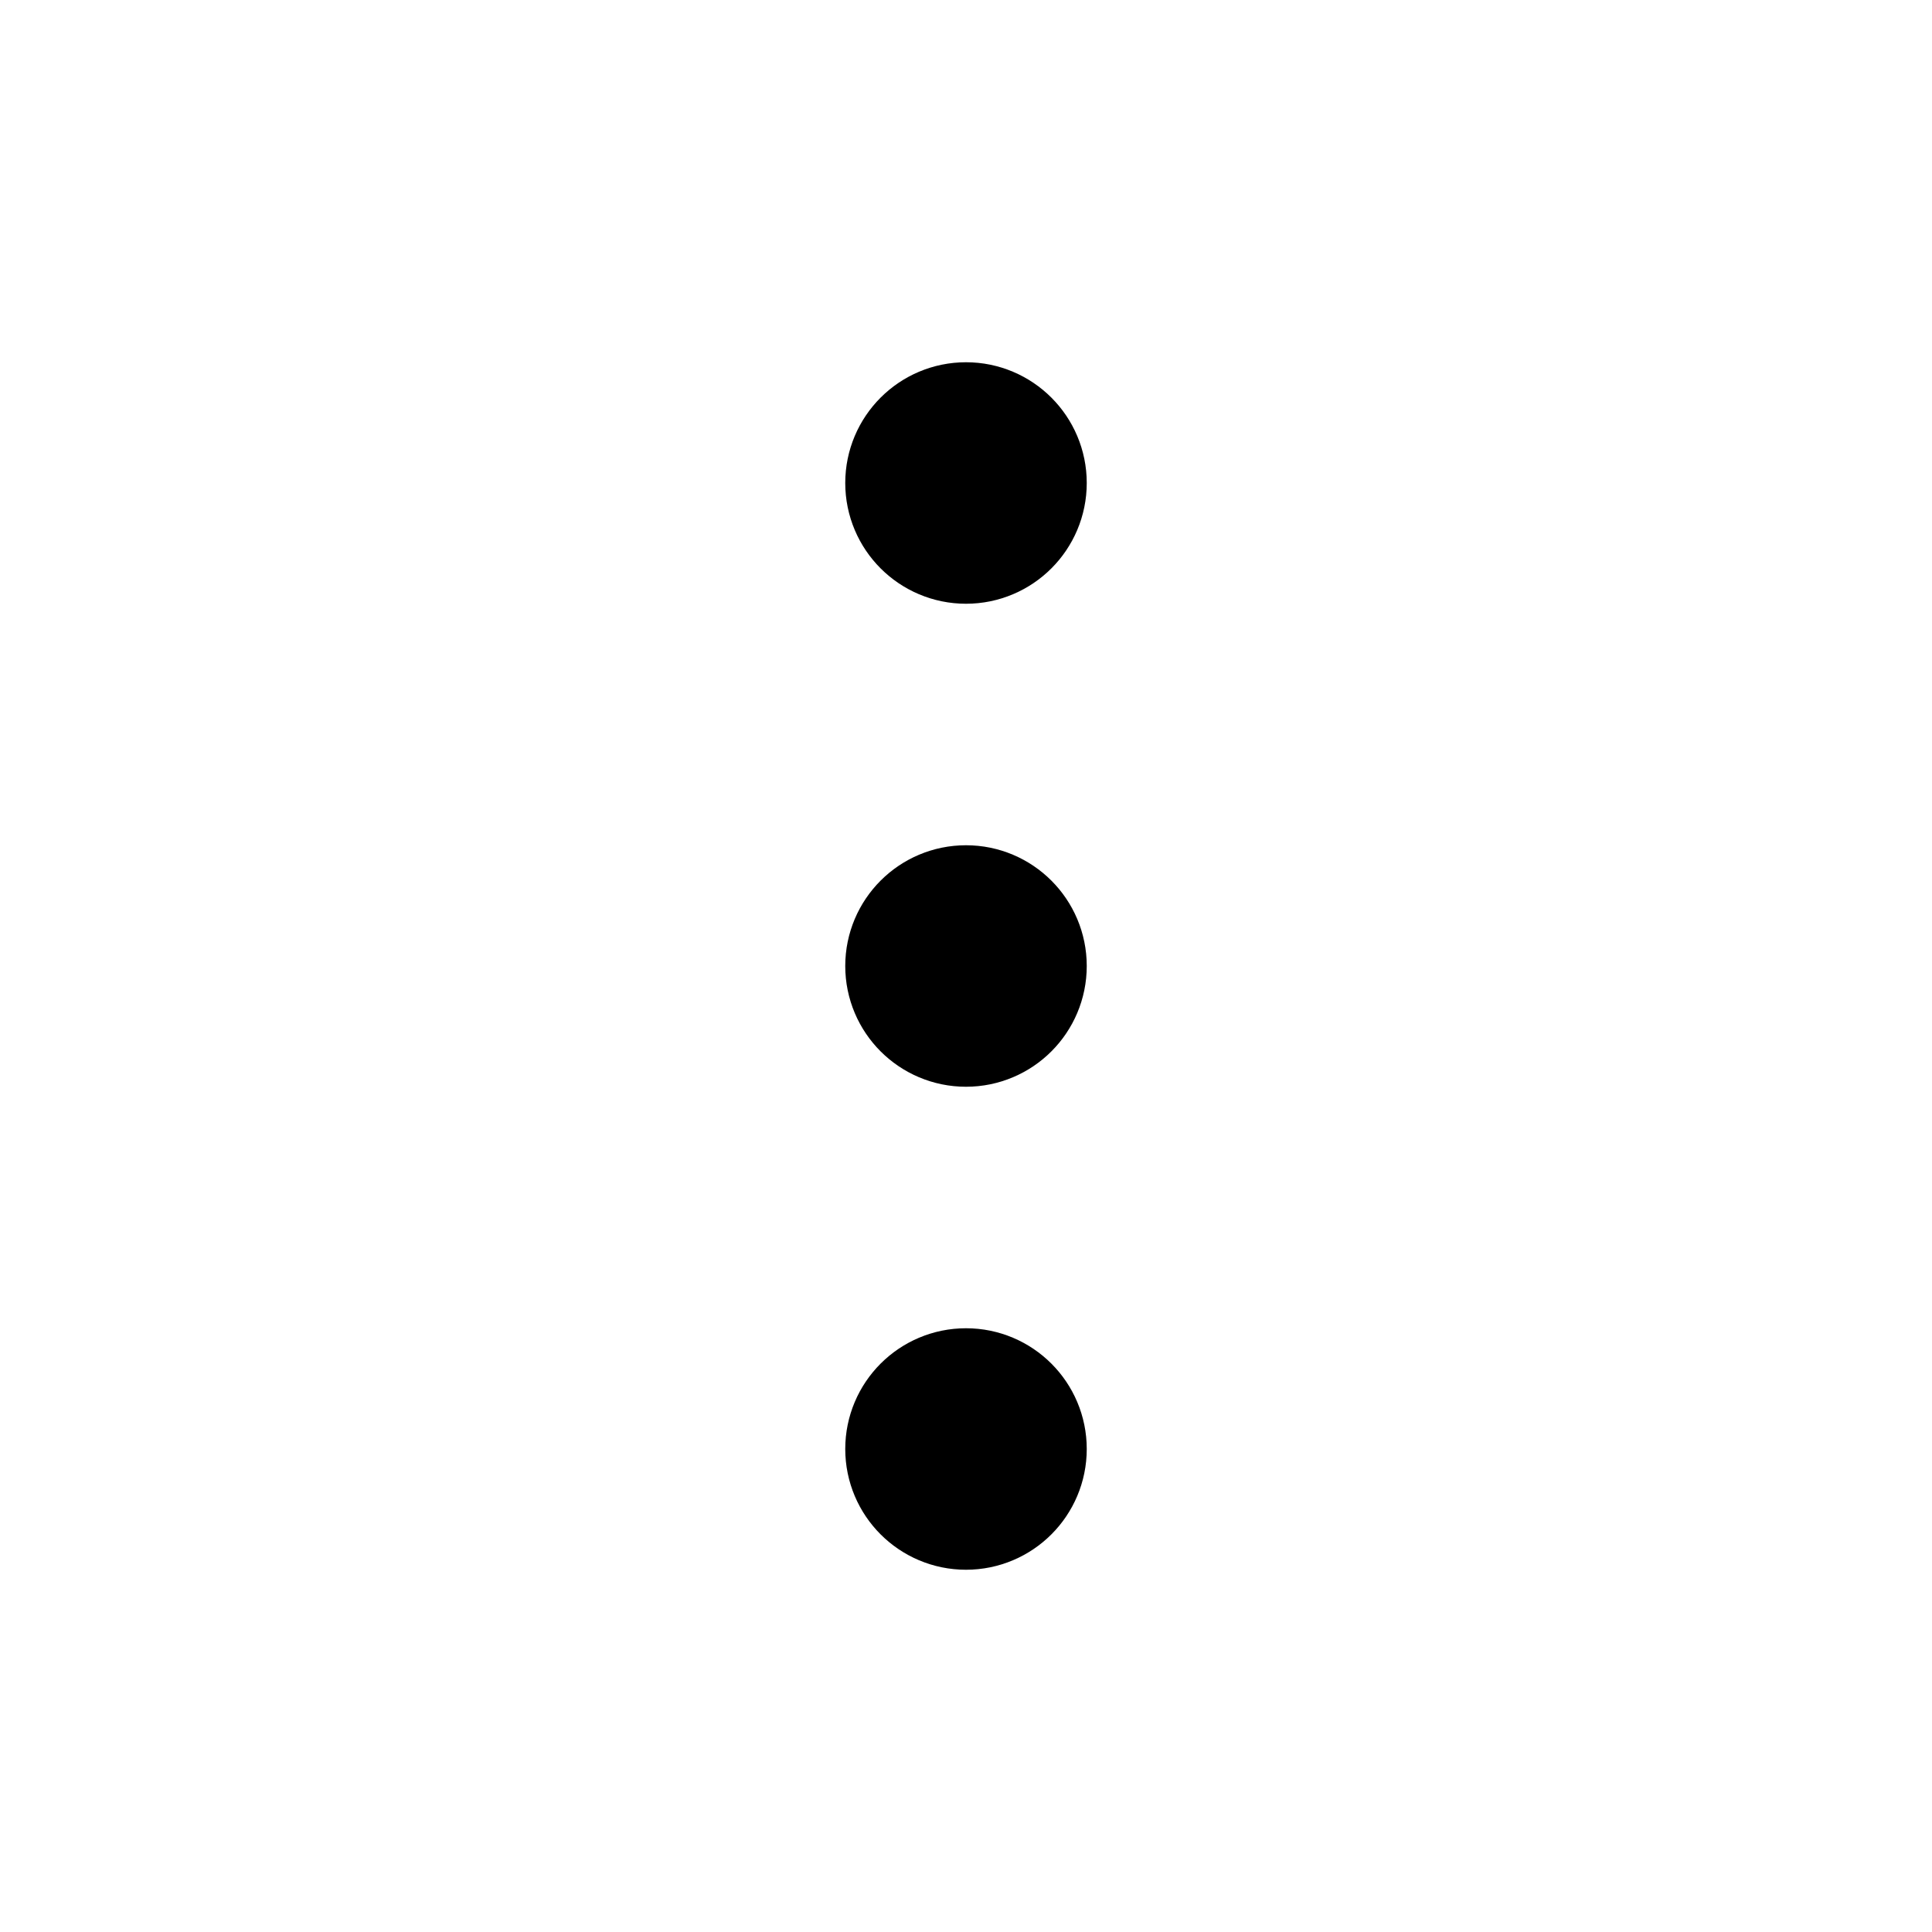
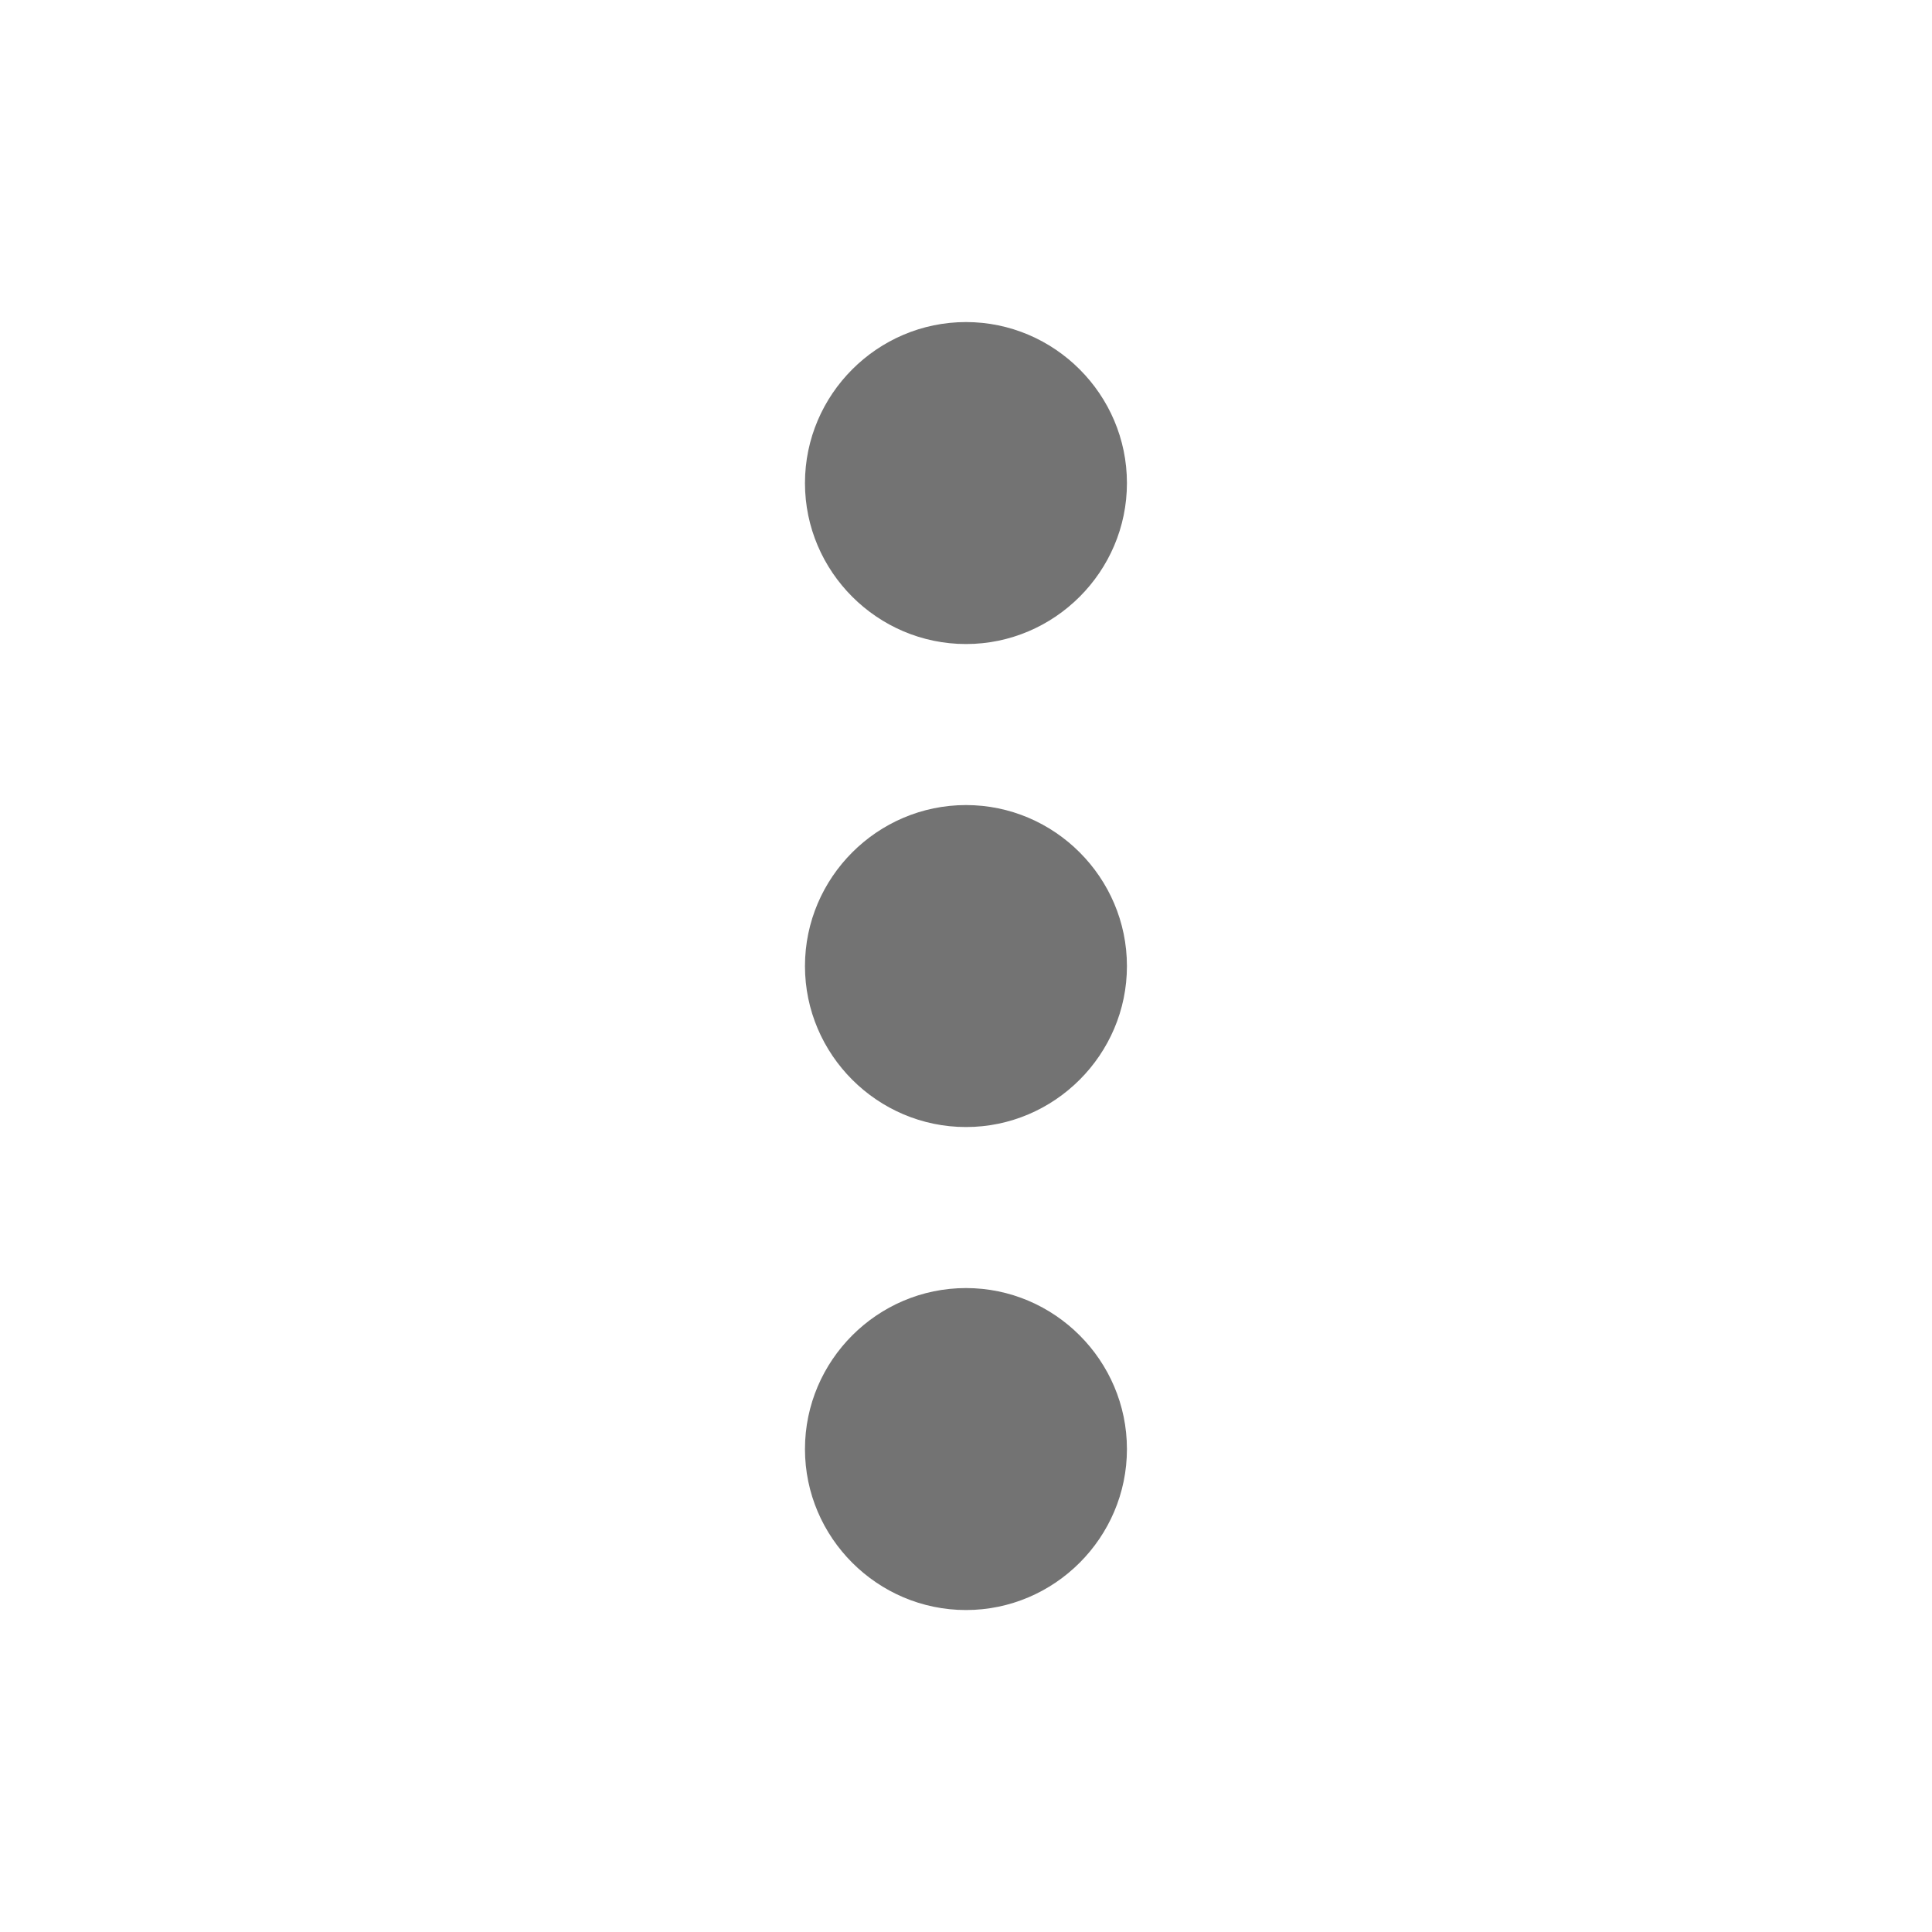
- <svg xmlns="http://www.w3.org/2000/svg" fill="none" viewBox="0 0 24 24" stroke-width="1.5" stroke="currentColor" class="w-6 h-6">
-   <path stroke-linecap="round" stroke-linejoin="round" d="M12 6.75a.75.75 0 110-1.5.75.75 0 010 1.5zM12 12.75a.75.75 0 110-1.5.75.75 0 010 1.5zM12 18.75a.75.75 0 110-1.5.75.75 0 010 1.5z" />
+ <svg xmlns="http://www.w3.org/2000/svg" width="20" height="20" viewBox="0 0 20 20" fill="none">
+   <path d="M10 8.334C9.083 8.334 8.333 9.084 8.333 10.001C8.333 10.917 9.083 11.667 10 11.667C10.916 11.667 11.666 10.917 11.666 10.001C11.666 9.084 10.916 8.334 10 8.334ZM10 3.334C9.083 3.334 8.333 4.084 8.333 5.001C8.333 5.917 9.083 6.667 10 6.667C10.916 6.667 11.666 5.917 11.666 5.001C11.666 4.084 10.916 3.334 10 3.334ZM10 13.334C9.083 13.334 8.333 14.084 8.333 15.001C8.333 15.917 9.083 16.667 10 16.667C10.916 16.667 11.666 15.917 11.666 15.001C11.666 14.084 10.916 13.334 10 13.334Z" fill="#737373" />
</svg>
